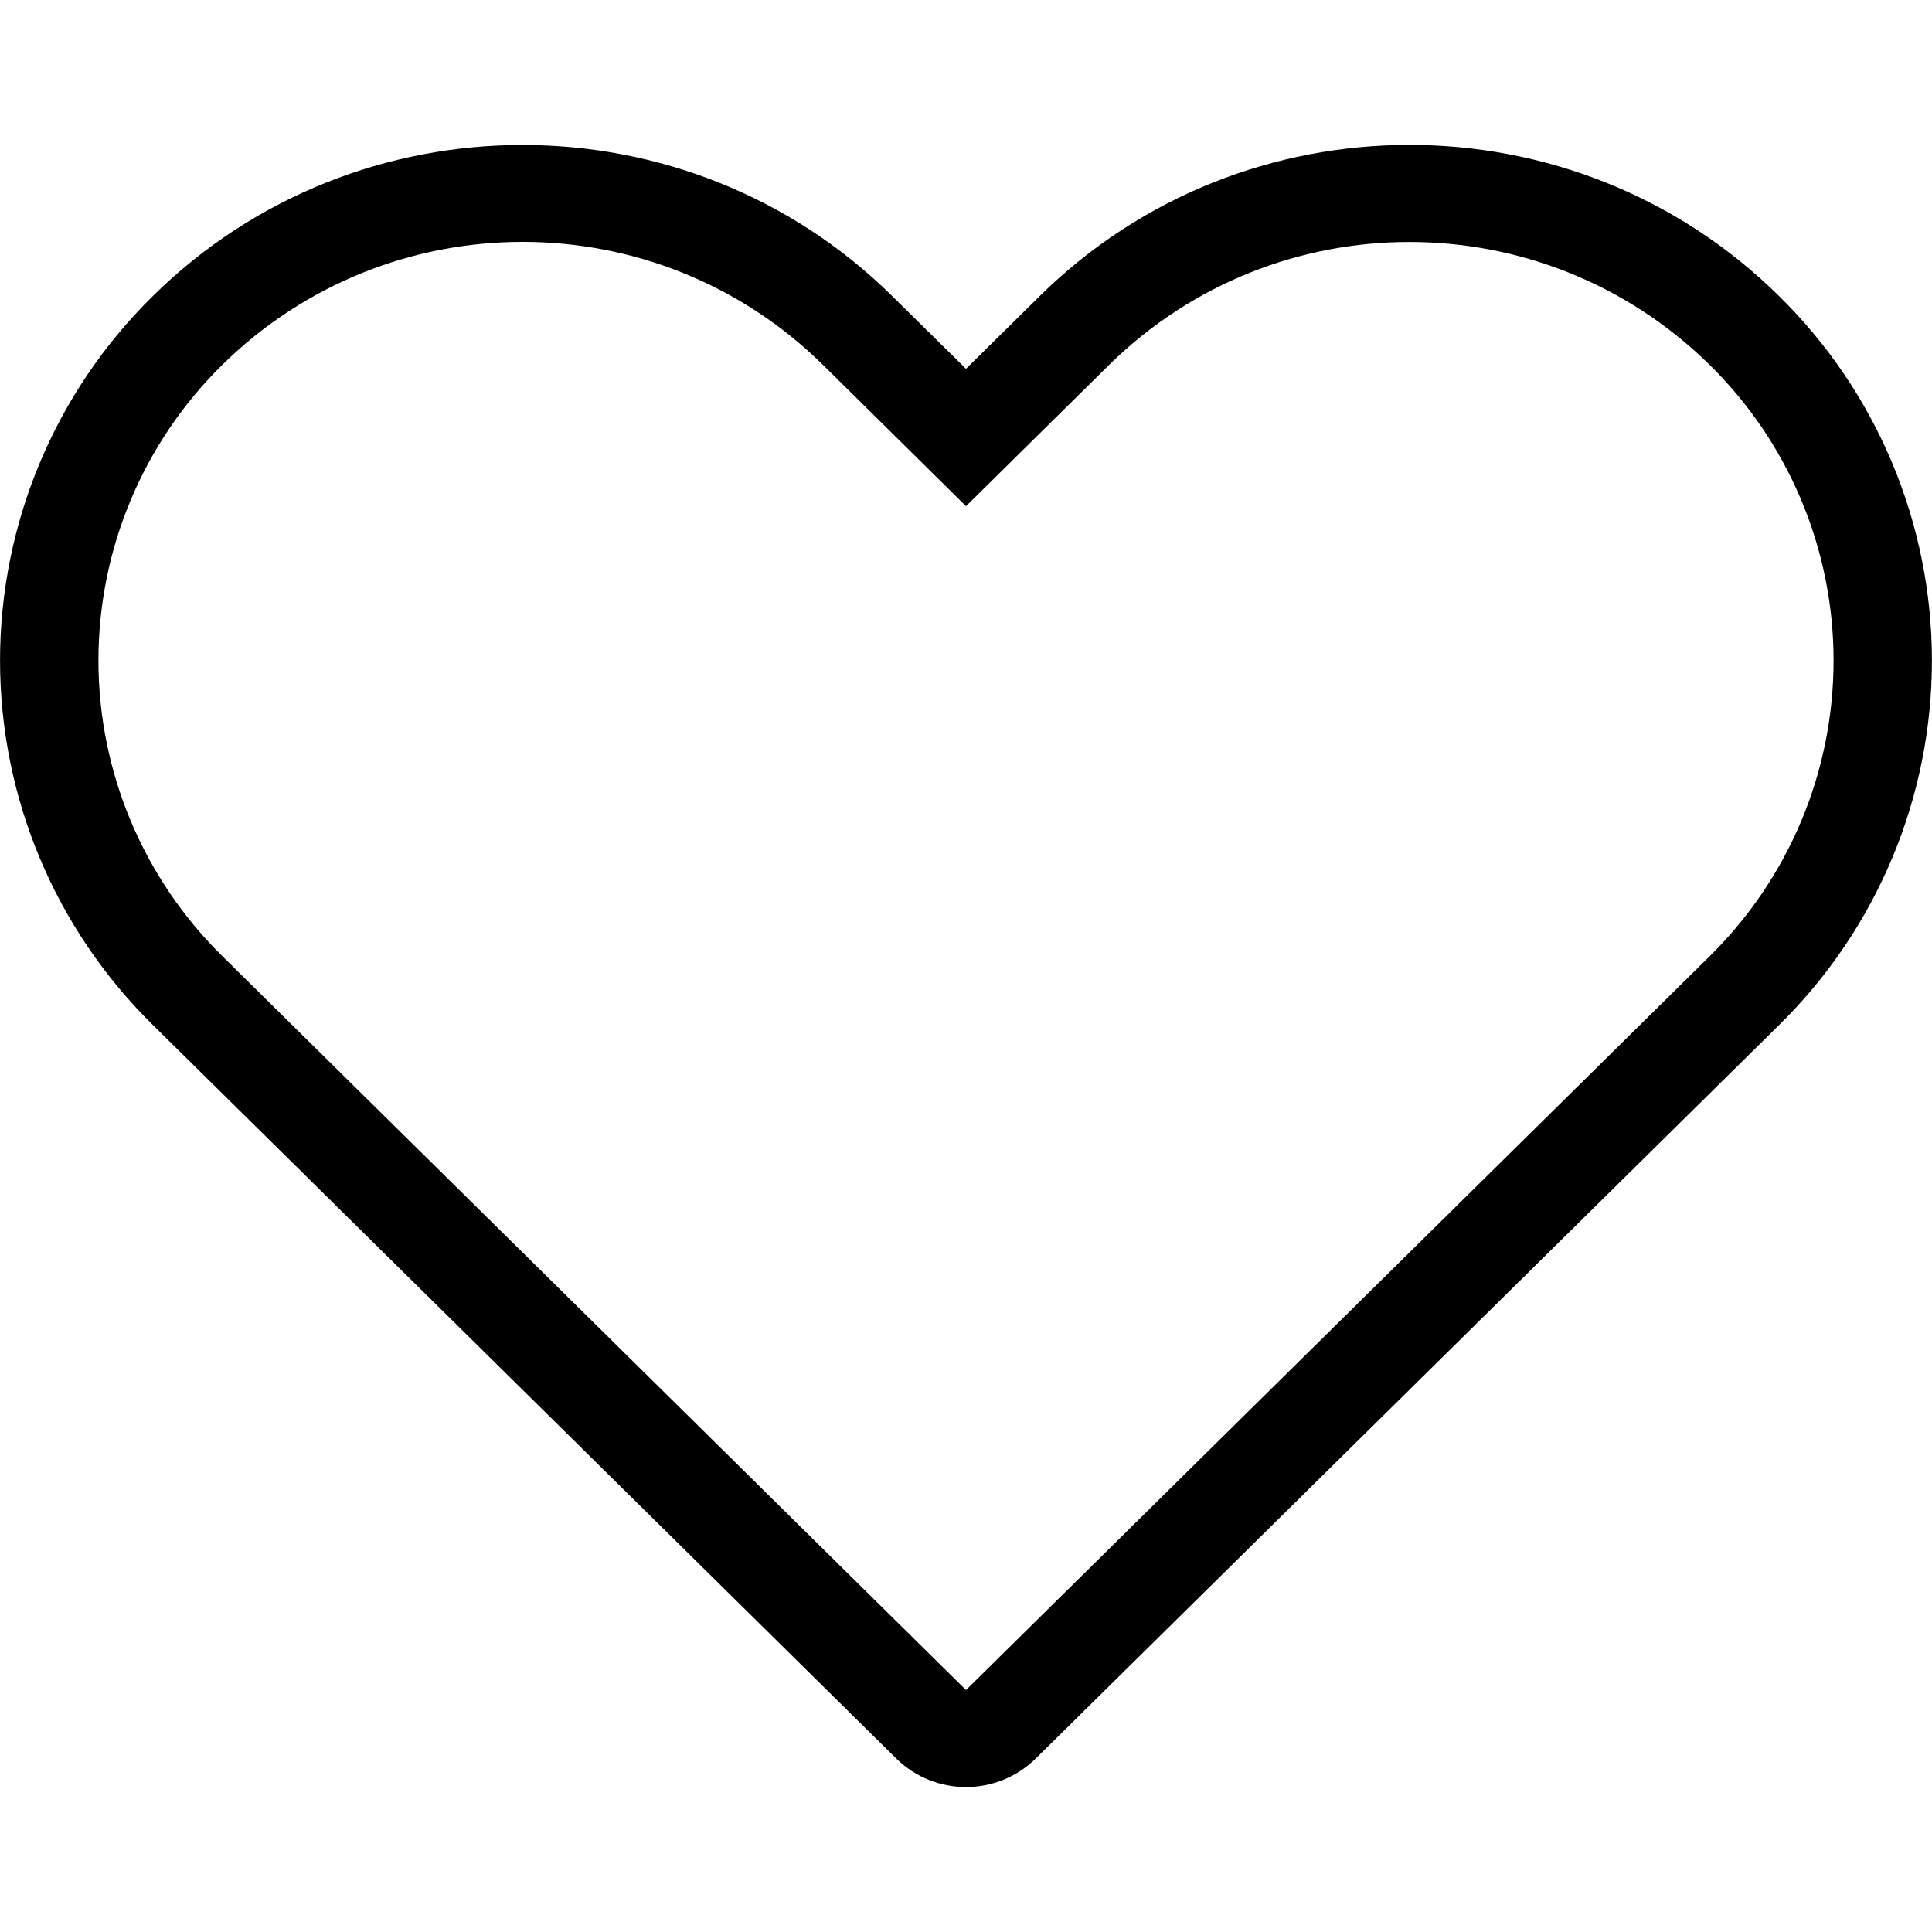
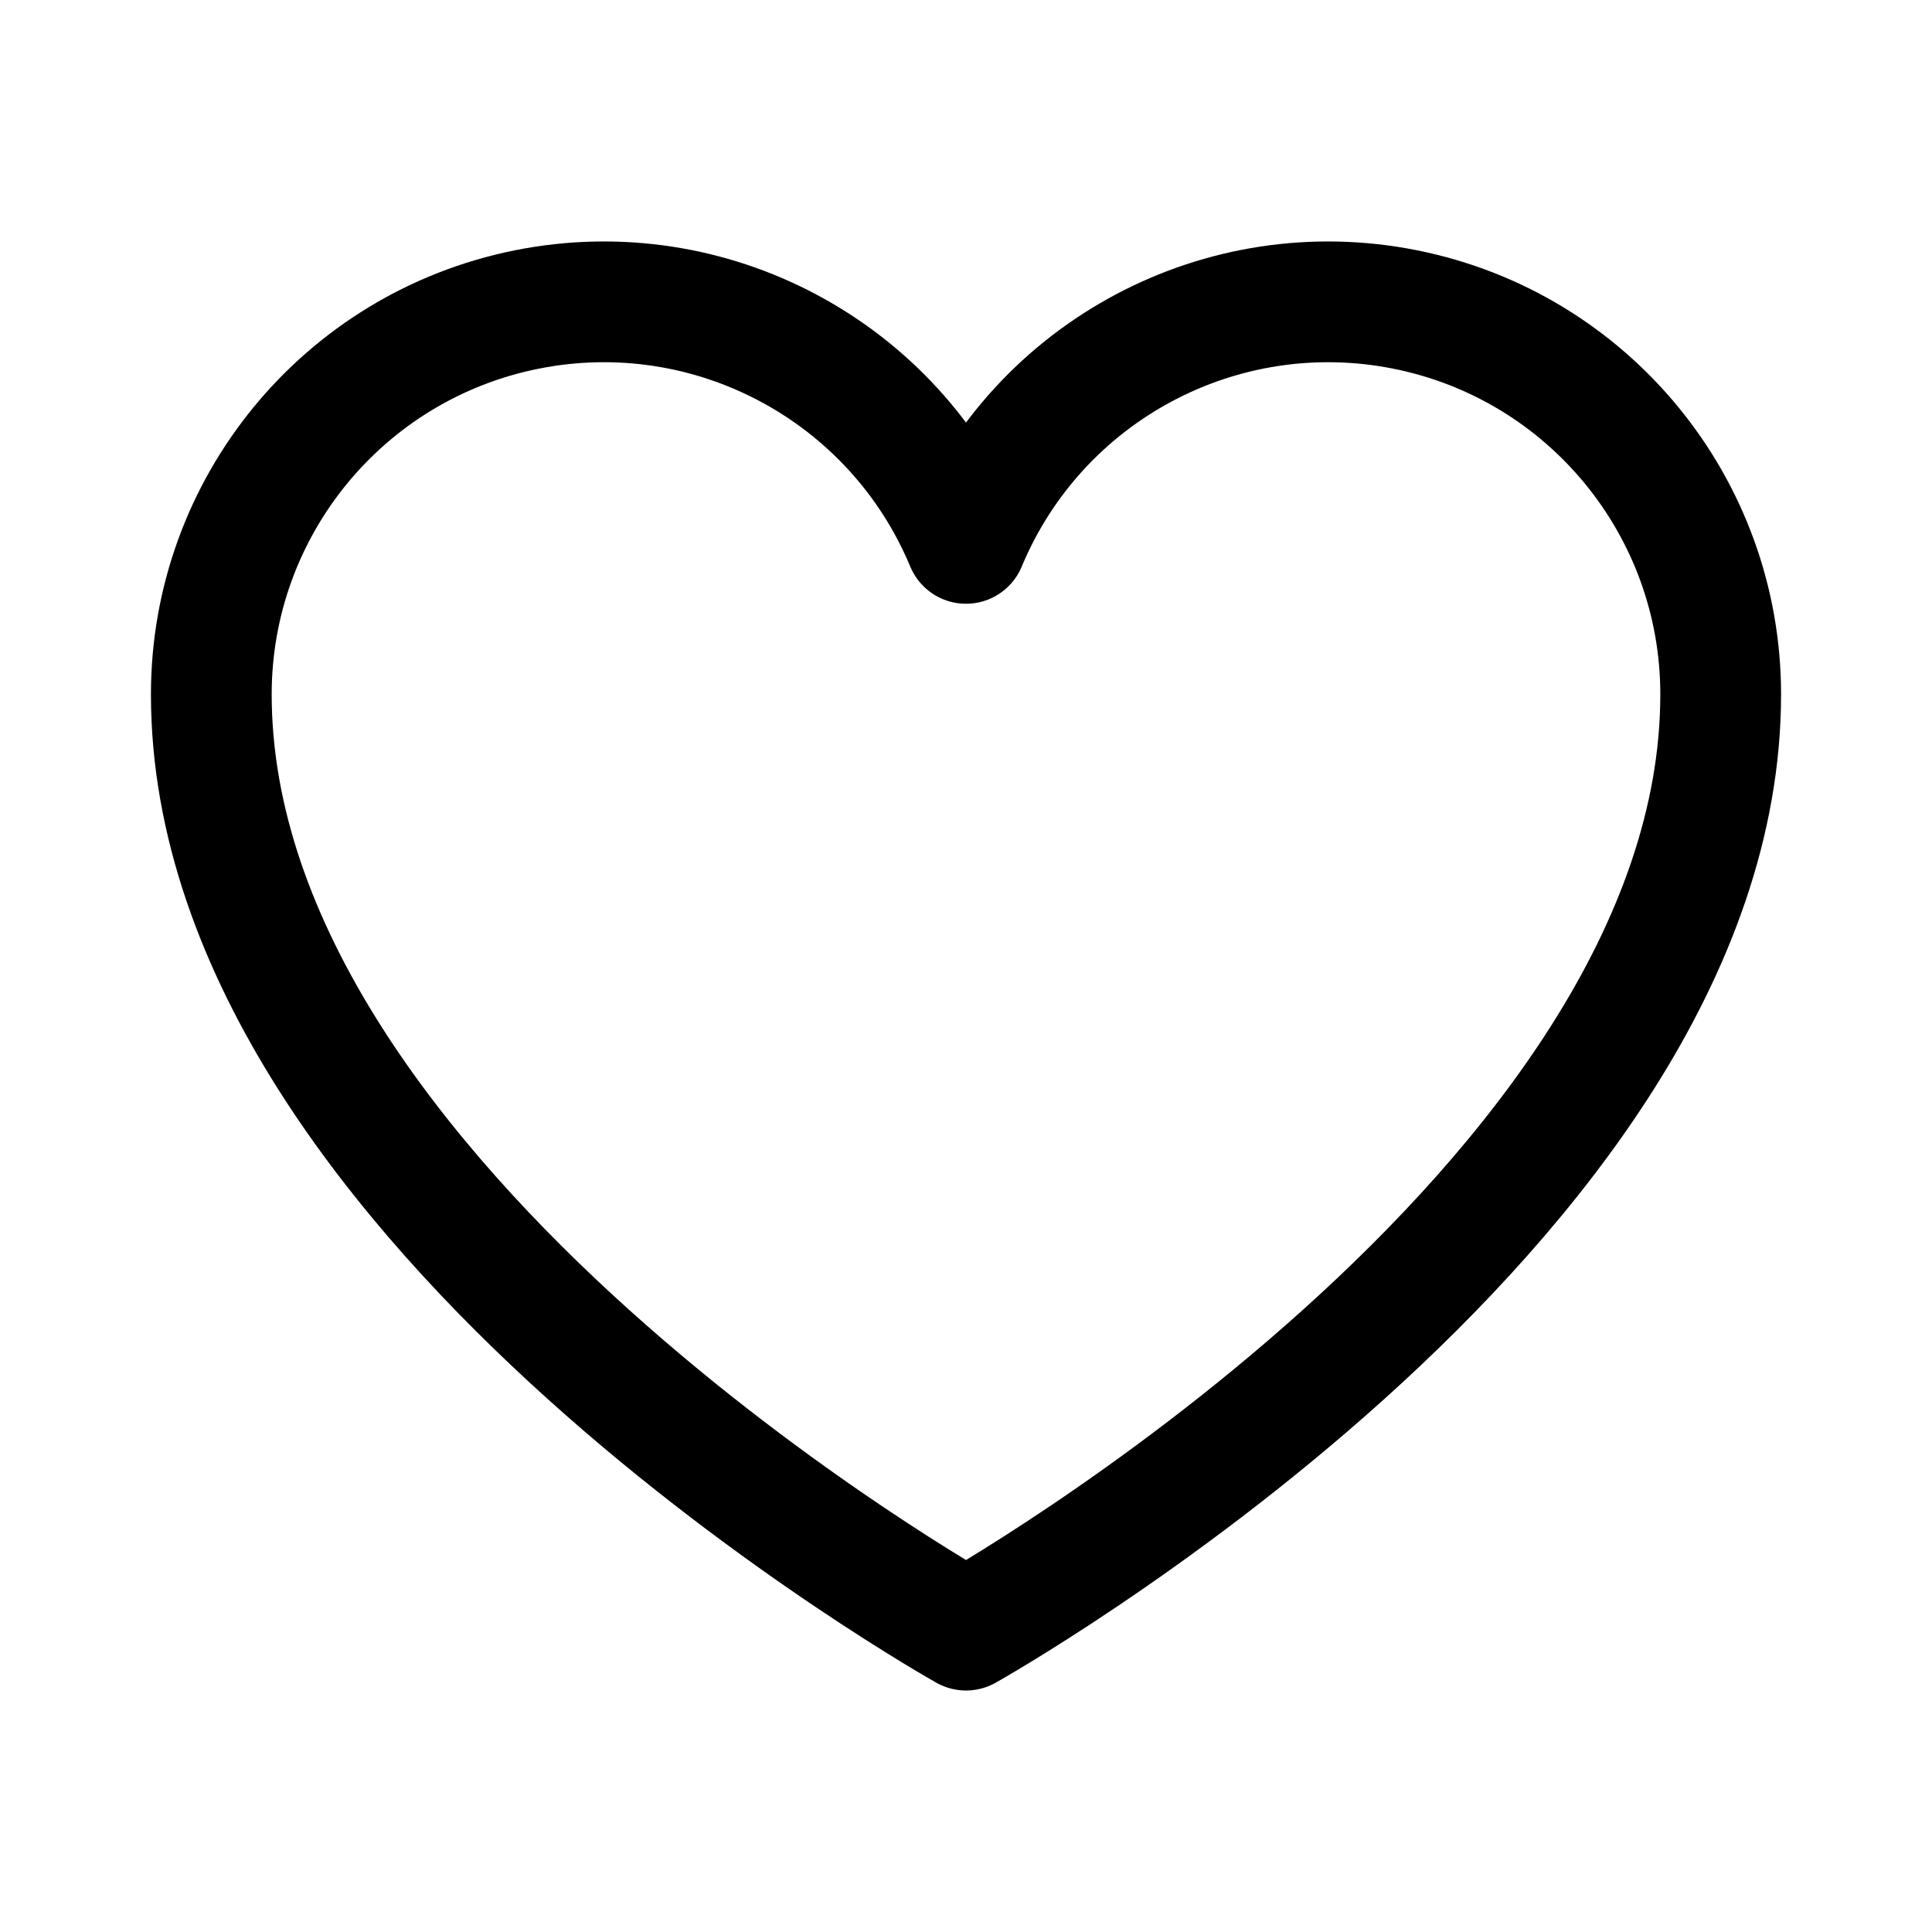
- <svg xmlns="http://www.w3.org/2000/svg" class="icon icon-accordion icon-heart" viewBox="0 0 20 20">
-   <path fill-rule="evenodd" d="M10 5.24 8.515 3.773a4.433 4.433 0 0 0-6.21 0 4.293 4.293 0 0 0 0 6.128L10 17.495l7.695-7.593a4.293 4.293 0 0 0 0-6.128 4.433 4.433 0 0 0-6.21 0zm.765-2.177c2.113-2.084 5.538-2.084 7.65 0a5.29 5.29 0 0 1 0 7.55l-7.695 7.593a1.03 1.03 0 0 1-1.44 0l-7.696-7.594a5.29 5.29 0 0 1 0-7.549C3.697.98 7.122.98 9.234 3.063l.766.755z" />
+ <svg xmlns="http://www.w3.org/2000/svg" viewBox="0 0 256 256" fill="currentColor">
+   <rect fill="none" height="256" width="256" />
+   <path d="M128,216S28,160,28,92A52,52,0,0,1,128,72h0A52,52,0,0,1,228,92C228,160,128,216,128,216Z" fill="none" stroke="currentColor" stroke-linecap="round" stroke-linejoin="round" stroke-width="16" />
</svg>
